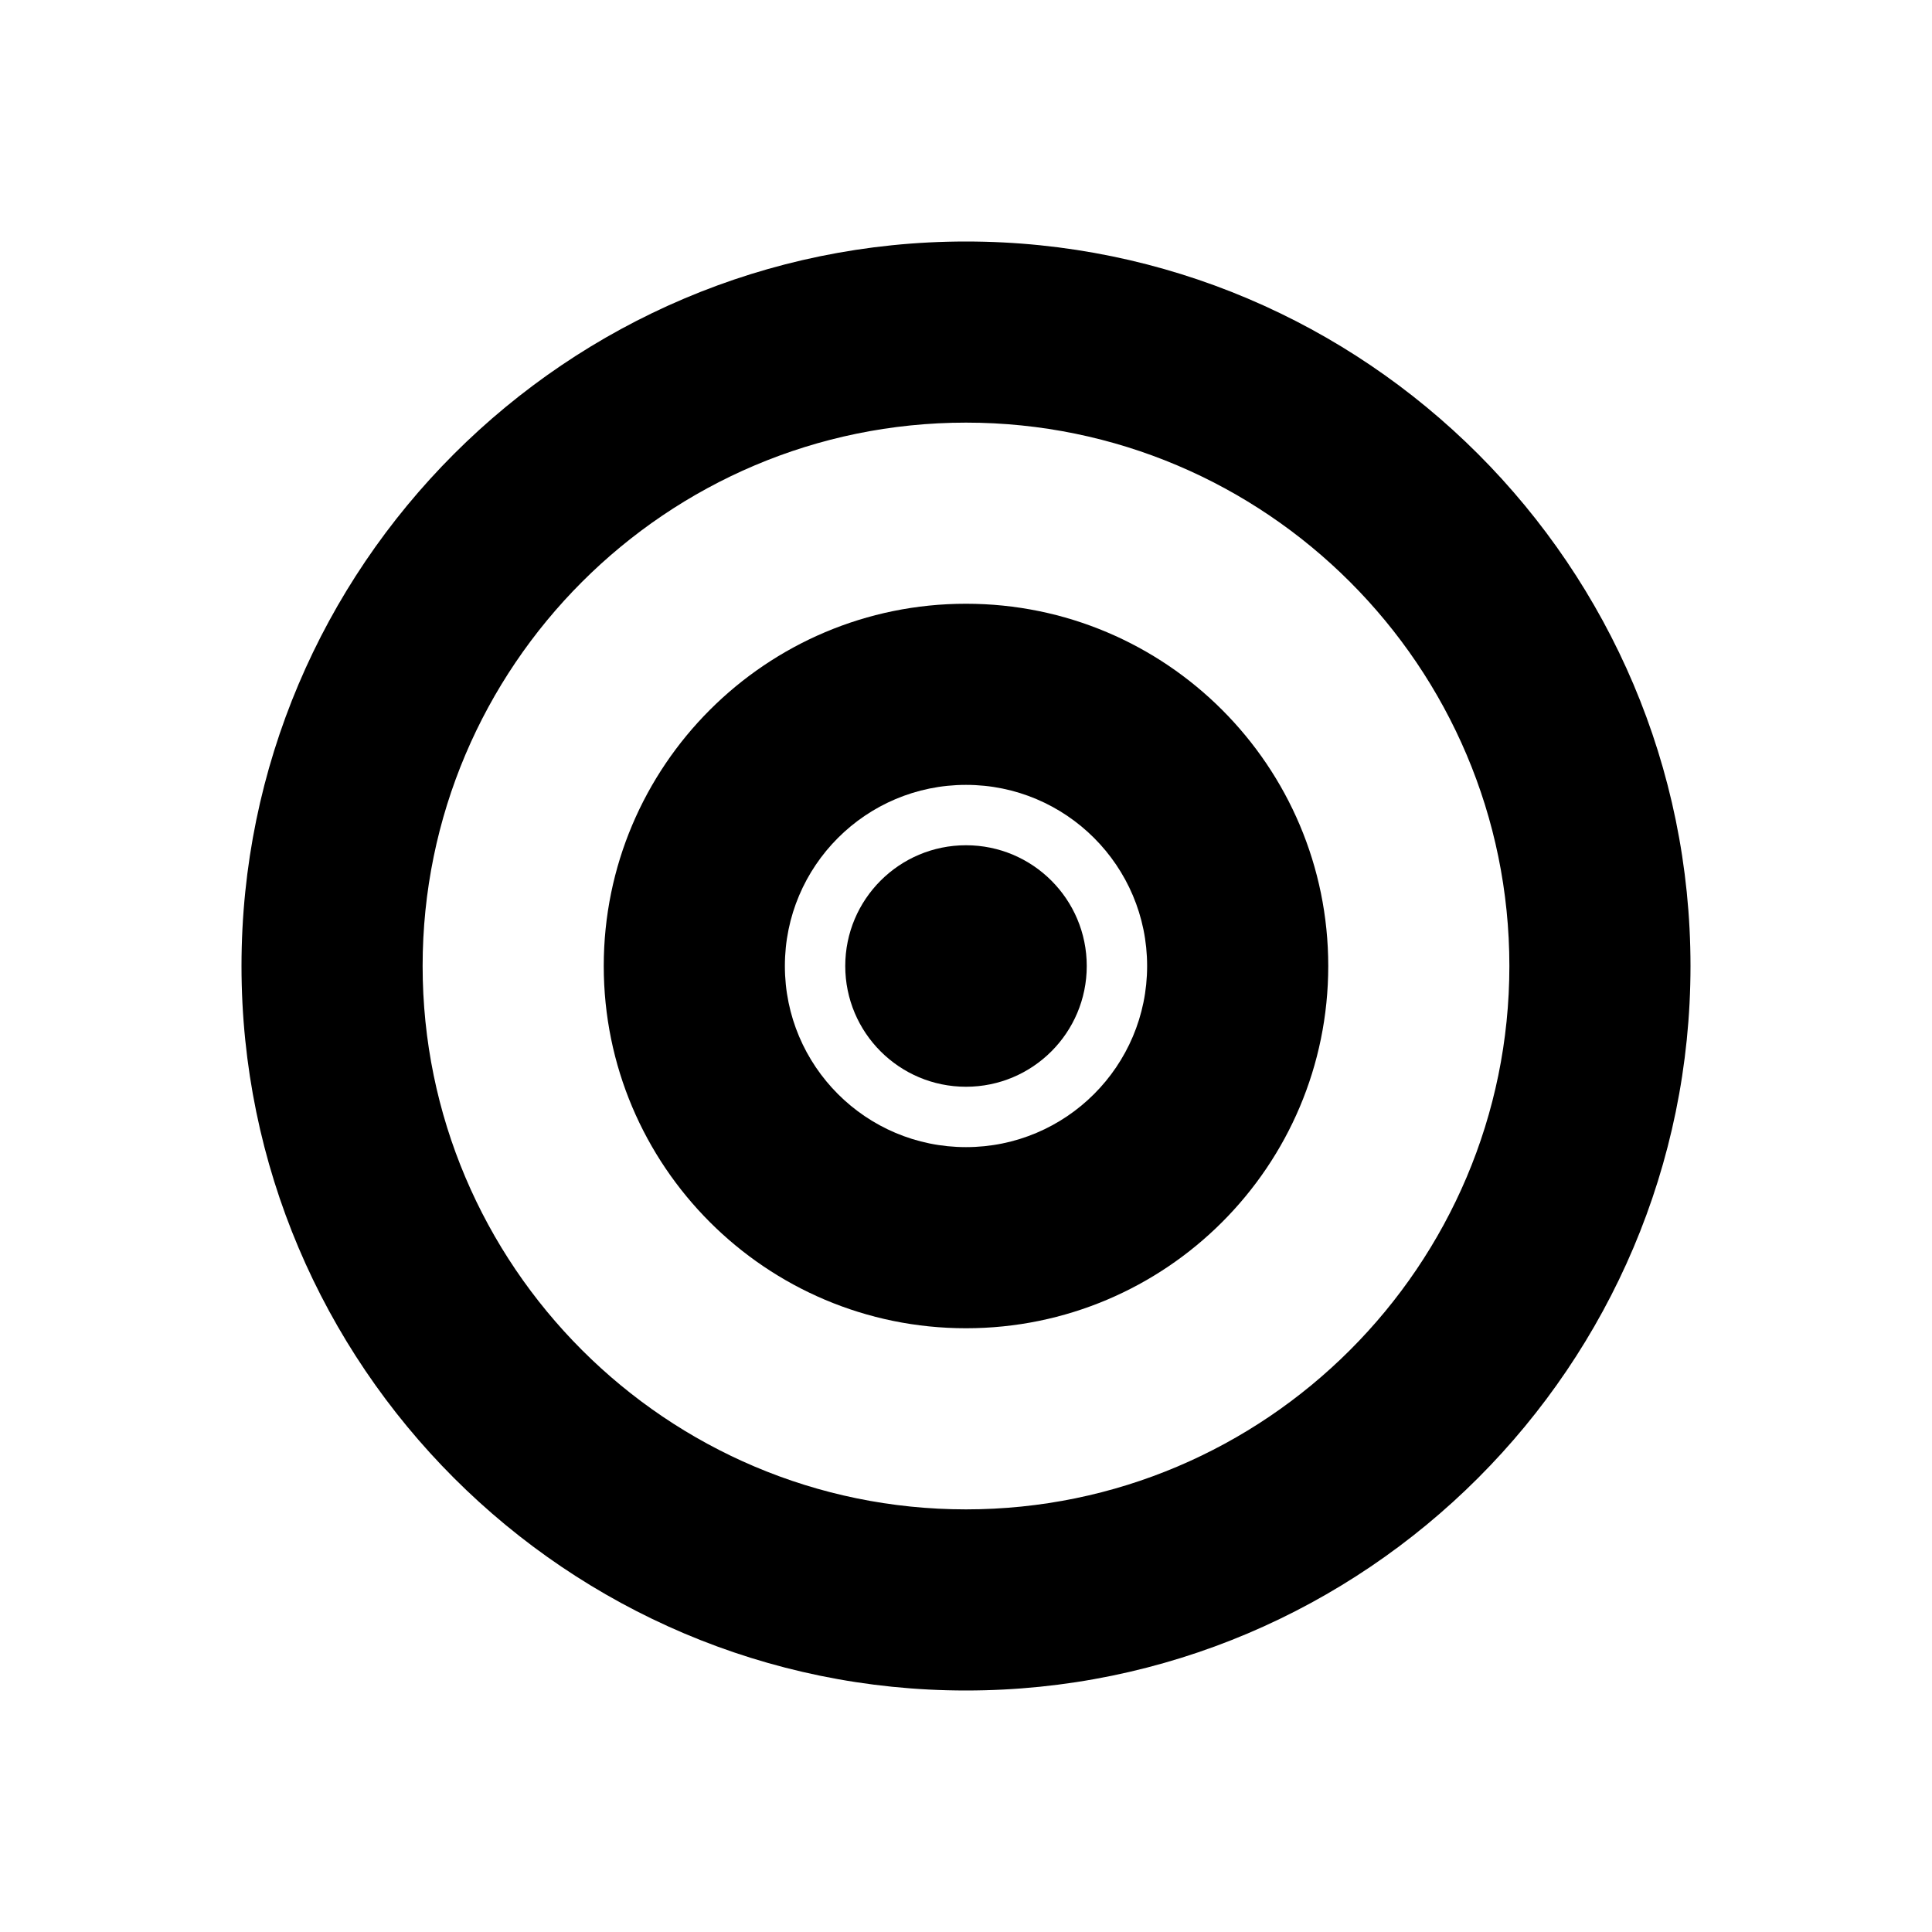
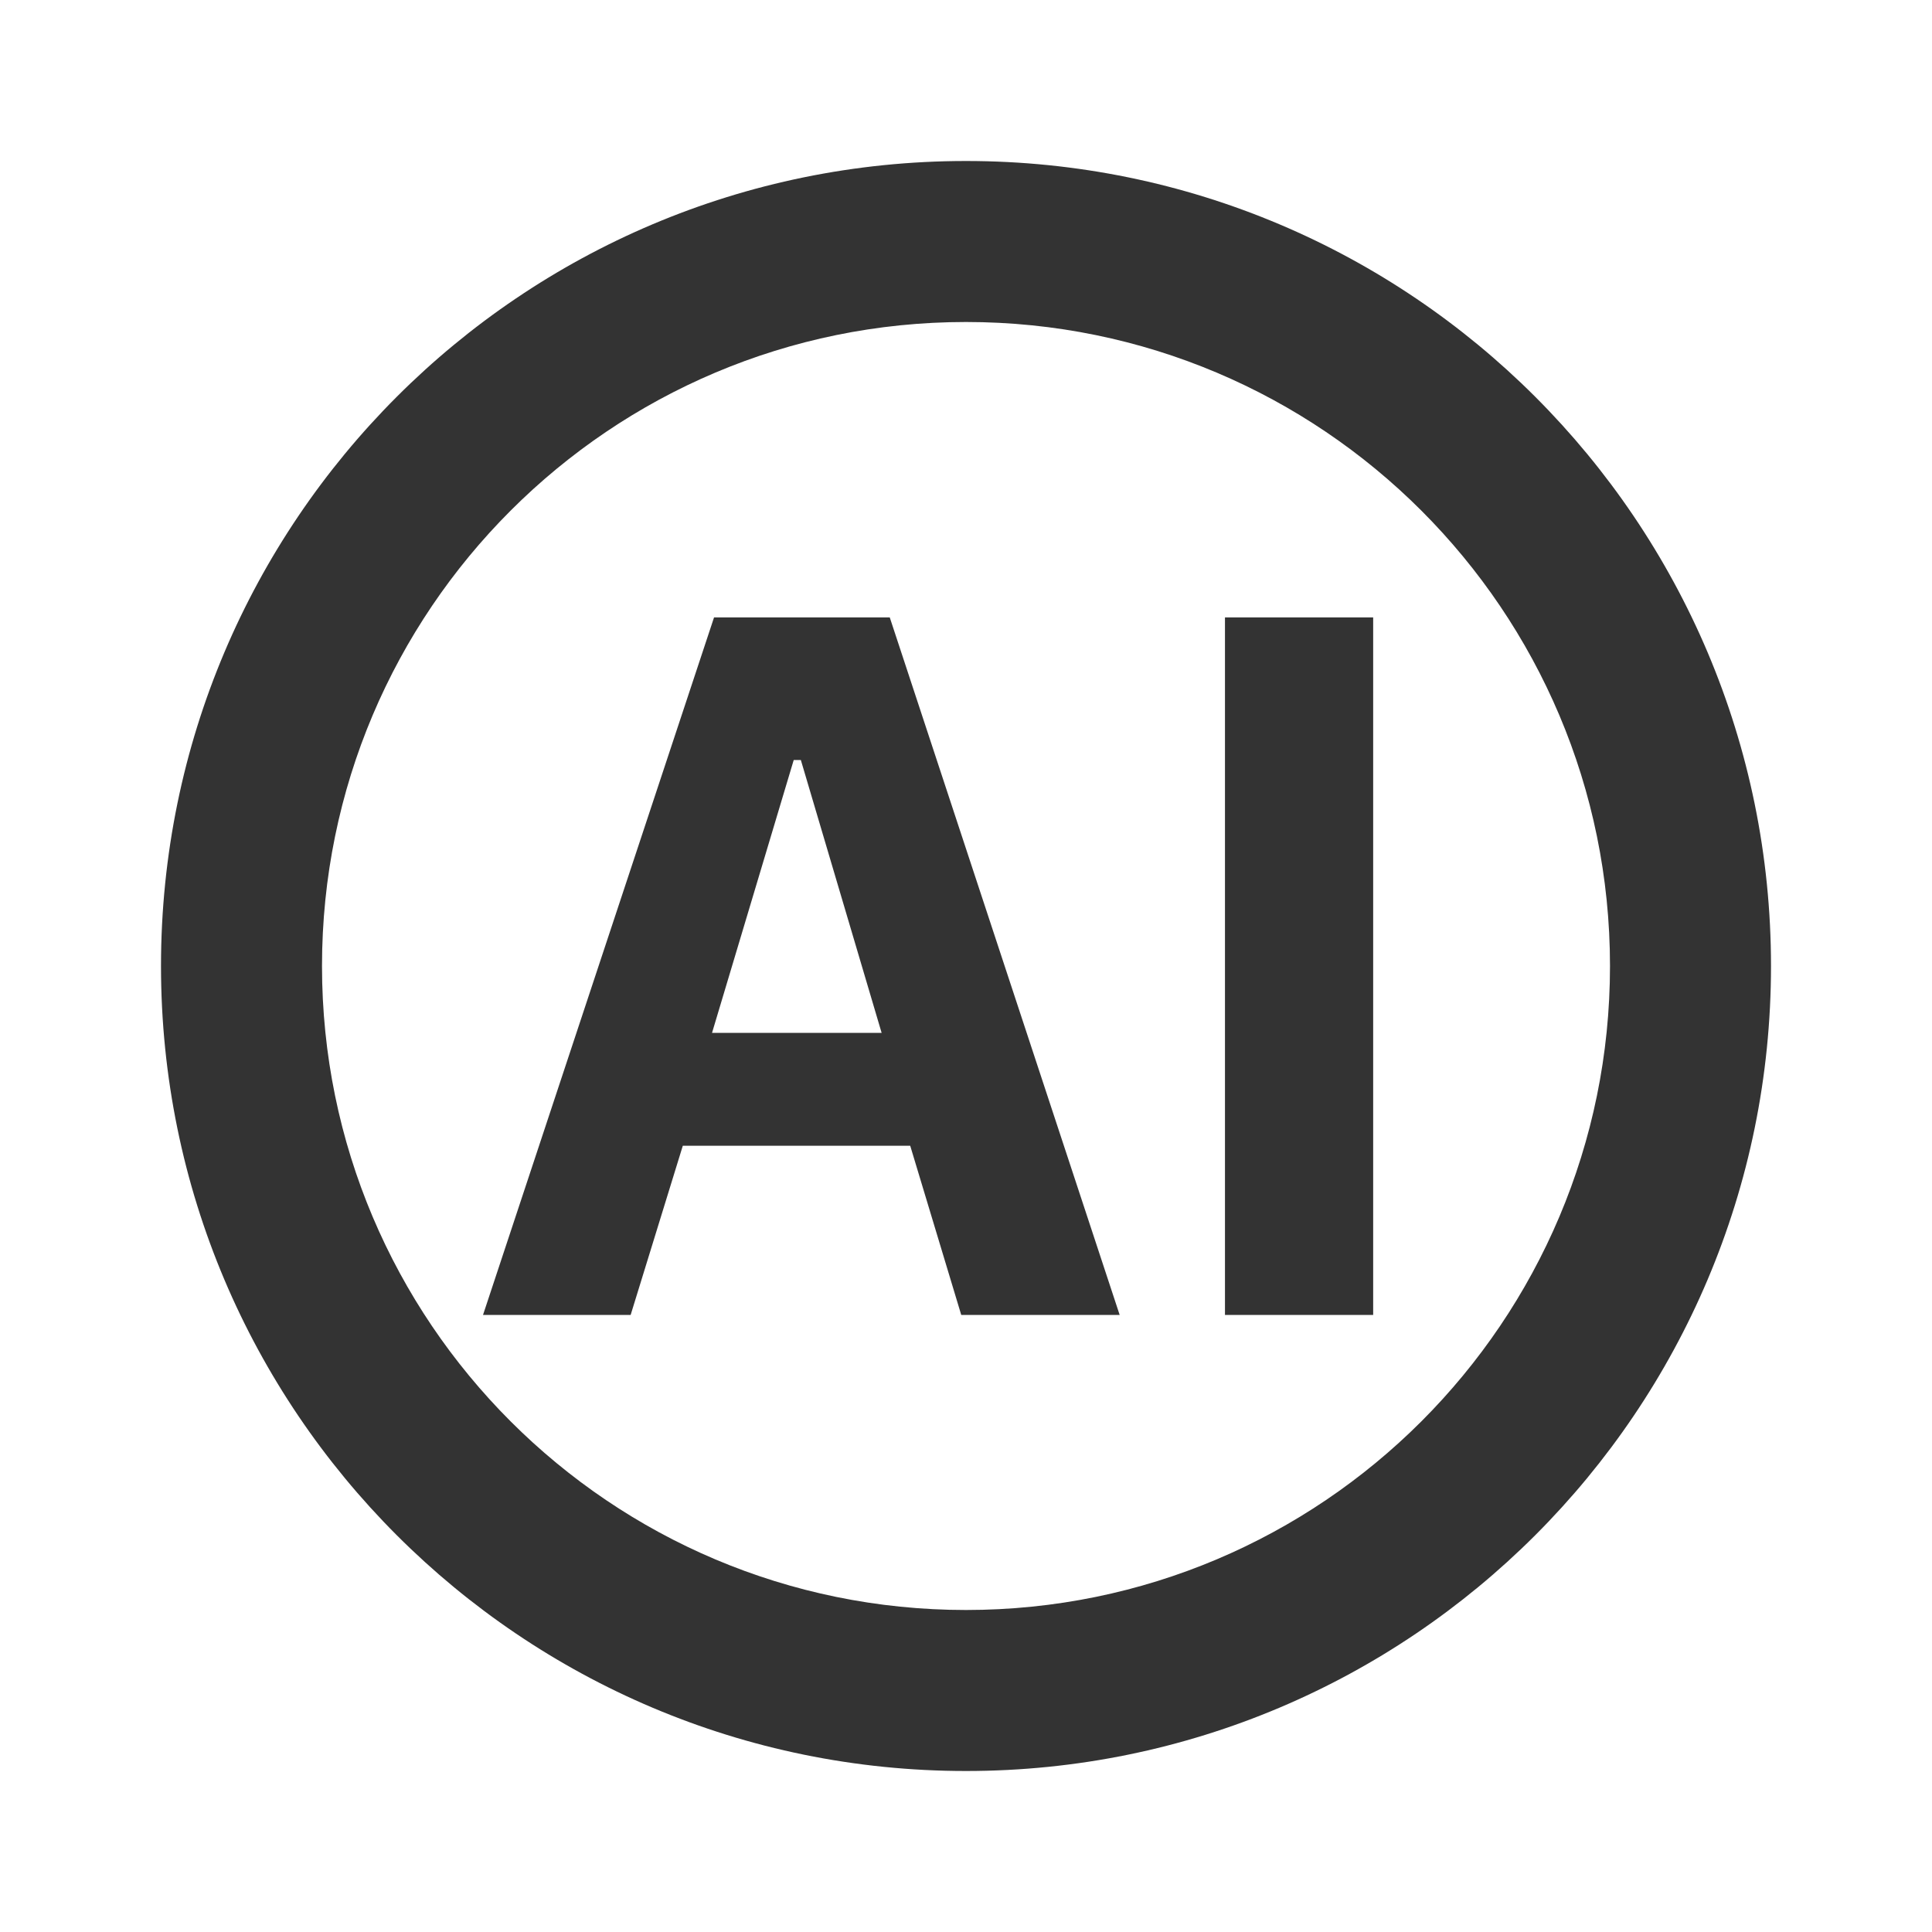
- <svg xmlns="http://www.w3.org/2000/svg" width="1em" height="1em" viewBox="0 0 1024 1024" fill="currentColor">
-   <path d="M512 128c-211.7 0-384 172.3-384 384s172.3 384 384 384 384-172.3 384-384-172.3-384-384-384zm0 672c-158.8 0-288-129.2-288-288s129.2-288 288-288 288 129.2 288 288-129.2 288-288 288z" />
-   <path d="M512 320c-106 0-192 86-192 192s86 192 192 192 192-86 192-192-86-192-192-192zm0 288c-53 0-96-43-96-96s43-96 96-96 96 43 96 96-43 96-96 96z" />
-   <circle cx="512" cy="512" r="64" />
+ <svg xmlns="http://www.w3.org/2000/svg" t="1772501253897" class="icon" viewBox="0 0 1024 1024" version="1.1" p-id="1622" width="16" height="16">
+   <path d="M512 85.333c235.648 0 426.667 191.019 426.667 426.667s-191.019 426.667-426.667 426.667S85.333 747.648 85.333 512 276.352 85.333 512 85.333z m0 85.333a341.333 341.333 0 1 0 0 682.667 341.333 341.333 0 0 0 0-682.667z m-40.405 156.587l121.856 369.707h-83.968l-27.051-89.685H361.899l-27.648 89.685H256L378.453 327.253h93.141z m256.213 0v369.707h-78.549V327.253h78.507z m-303.36 75.563H420.693l-43.307 144.64h89.899L424.448 402.773z" fill="#333333" p-id="1623" />
</svg>
